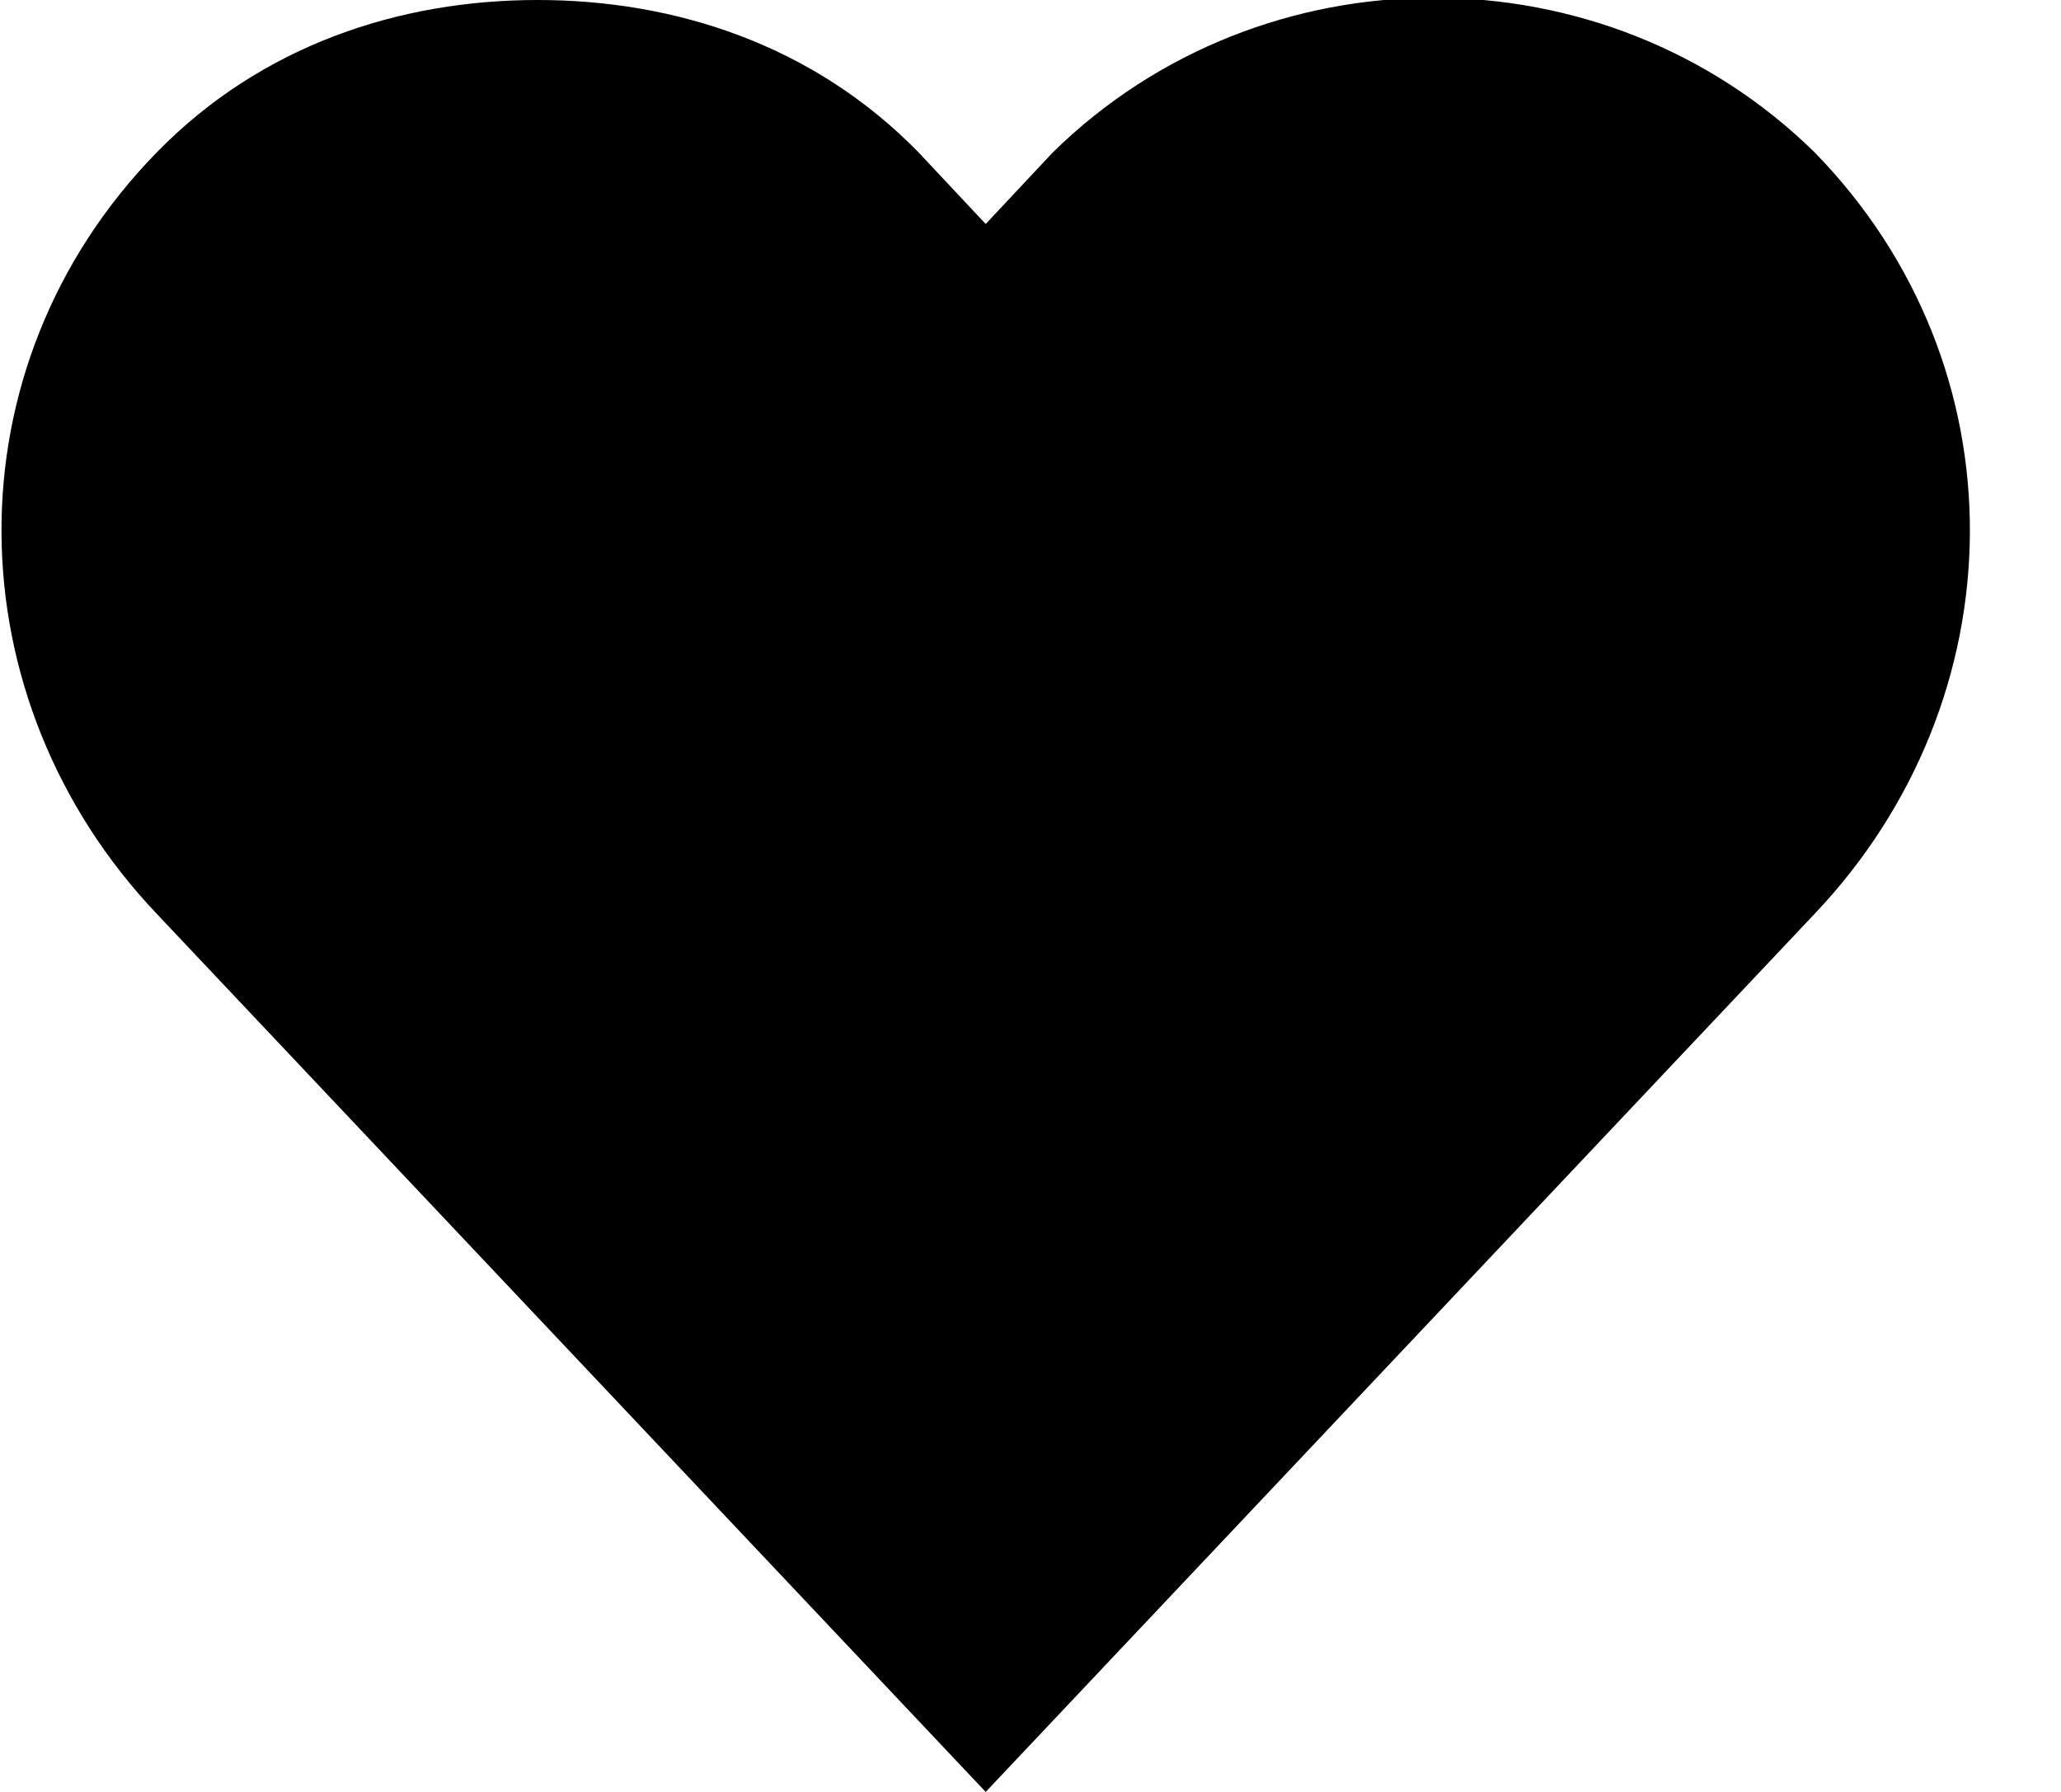
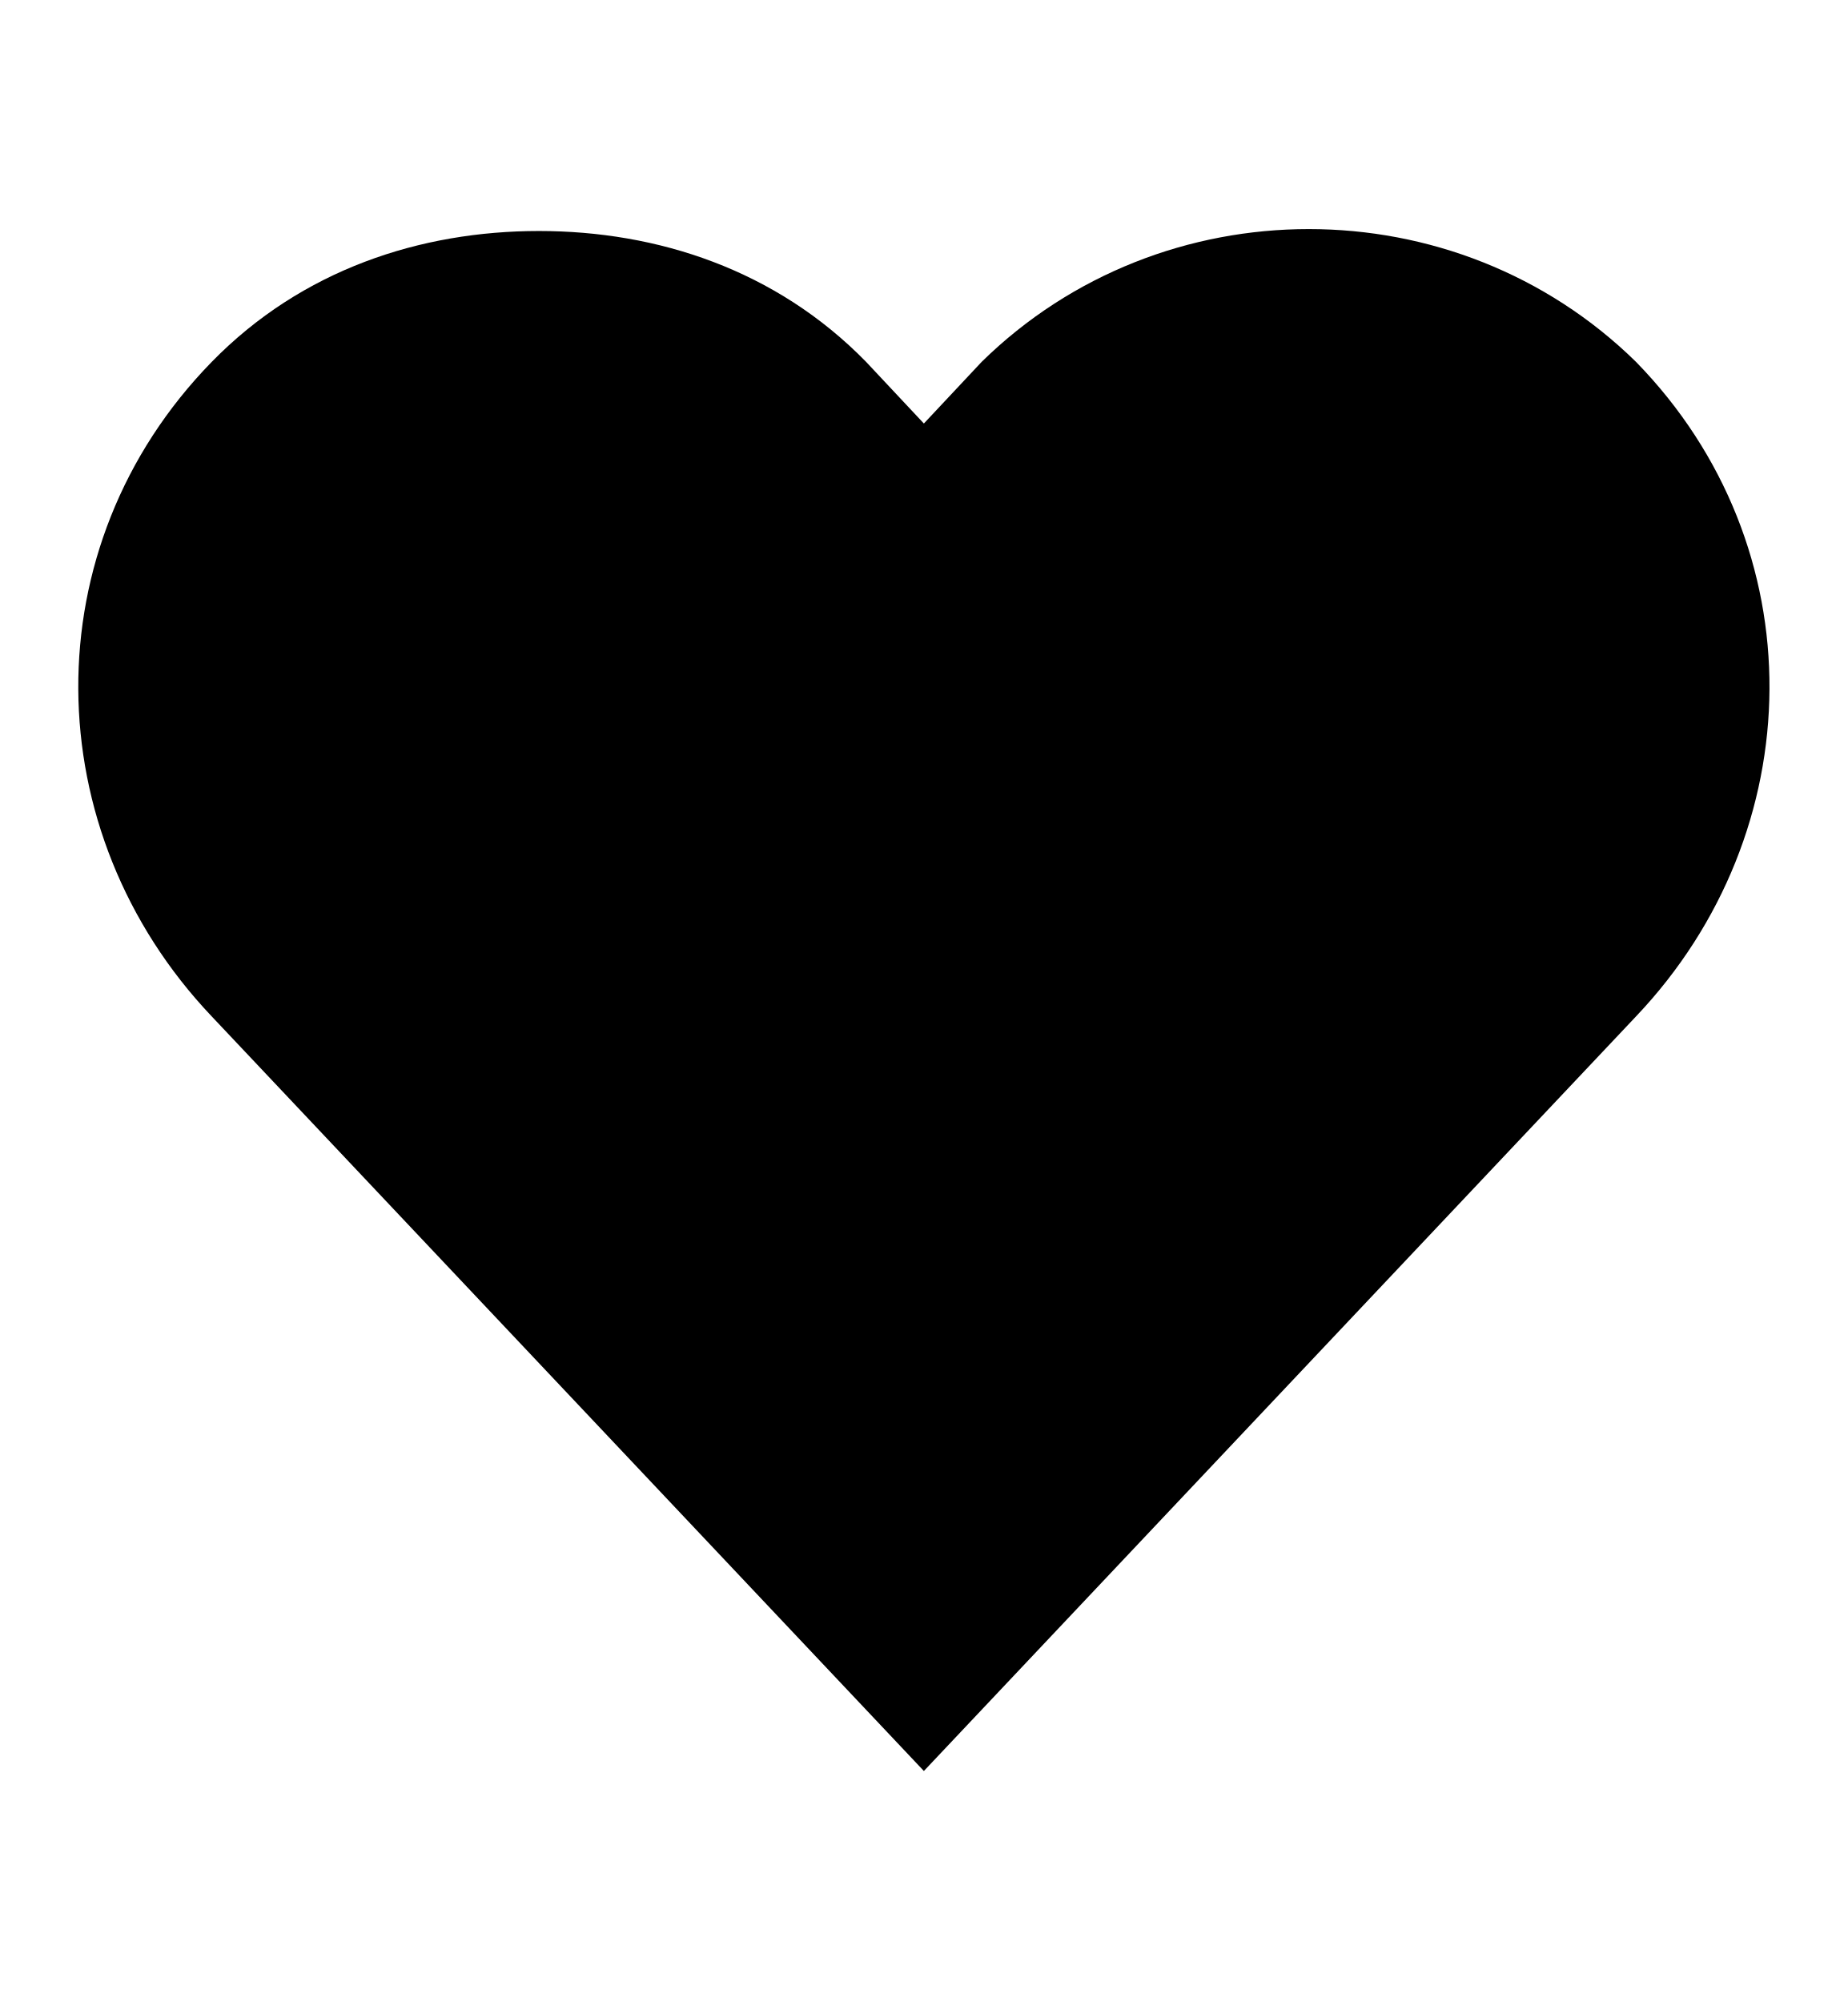
- <svg xmlns="http://www.w3.org/2000/svg" fill="currentColor" viewBox="1 3 23 20" version="1.1">
+ <svg xmlns="http://www.w3.org/2000/svg" fill="currentColor" viewBox="0 0 24 26" version="1.1">
  <g transform="translate(0 -1028.4)">
    <path d="m7 1031.4c-1.536 0-3.078 0.5-4.25 1.7-2.343 2.4-2.279 6.1 0 8.5l9.25 9.8 9.25-9.8c2.279-2.4 2.343-6.1 0-8.5-2.343-2.3-6.157-2.3-8.5 0l-0.75 0.8-0.75-0.8c-1.172-1.2-2.715-1.7-4.25-1.7z" />
  </g>
</svg>
